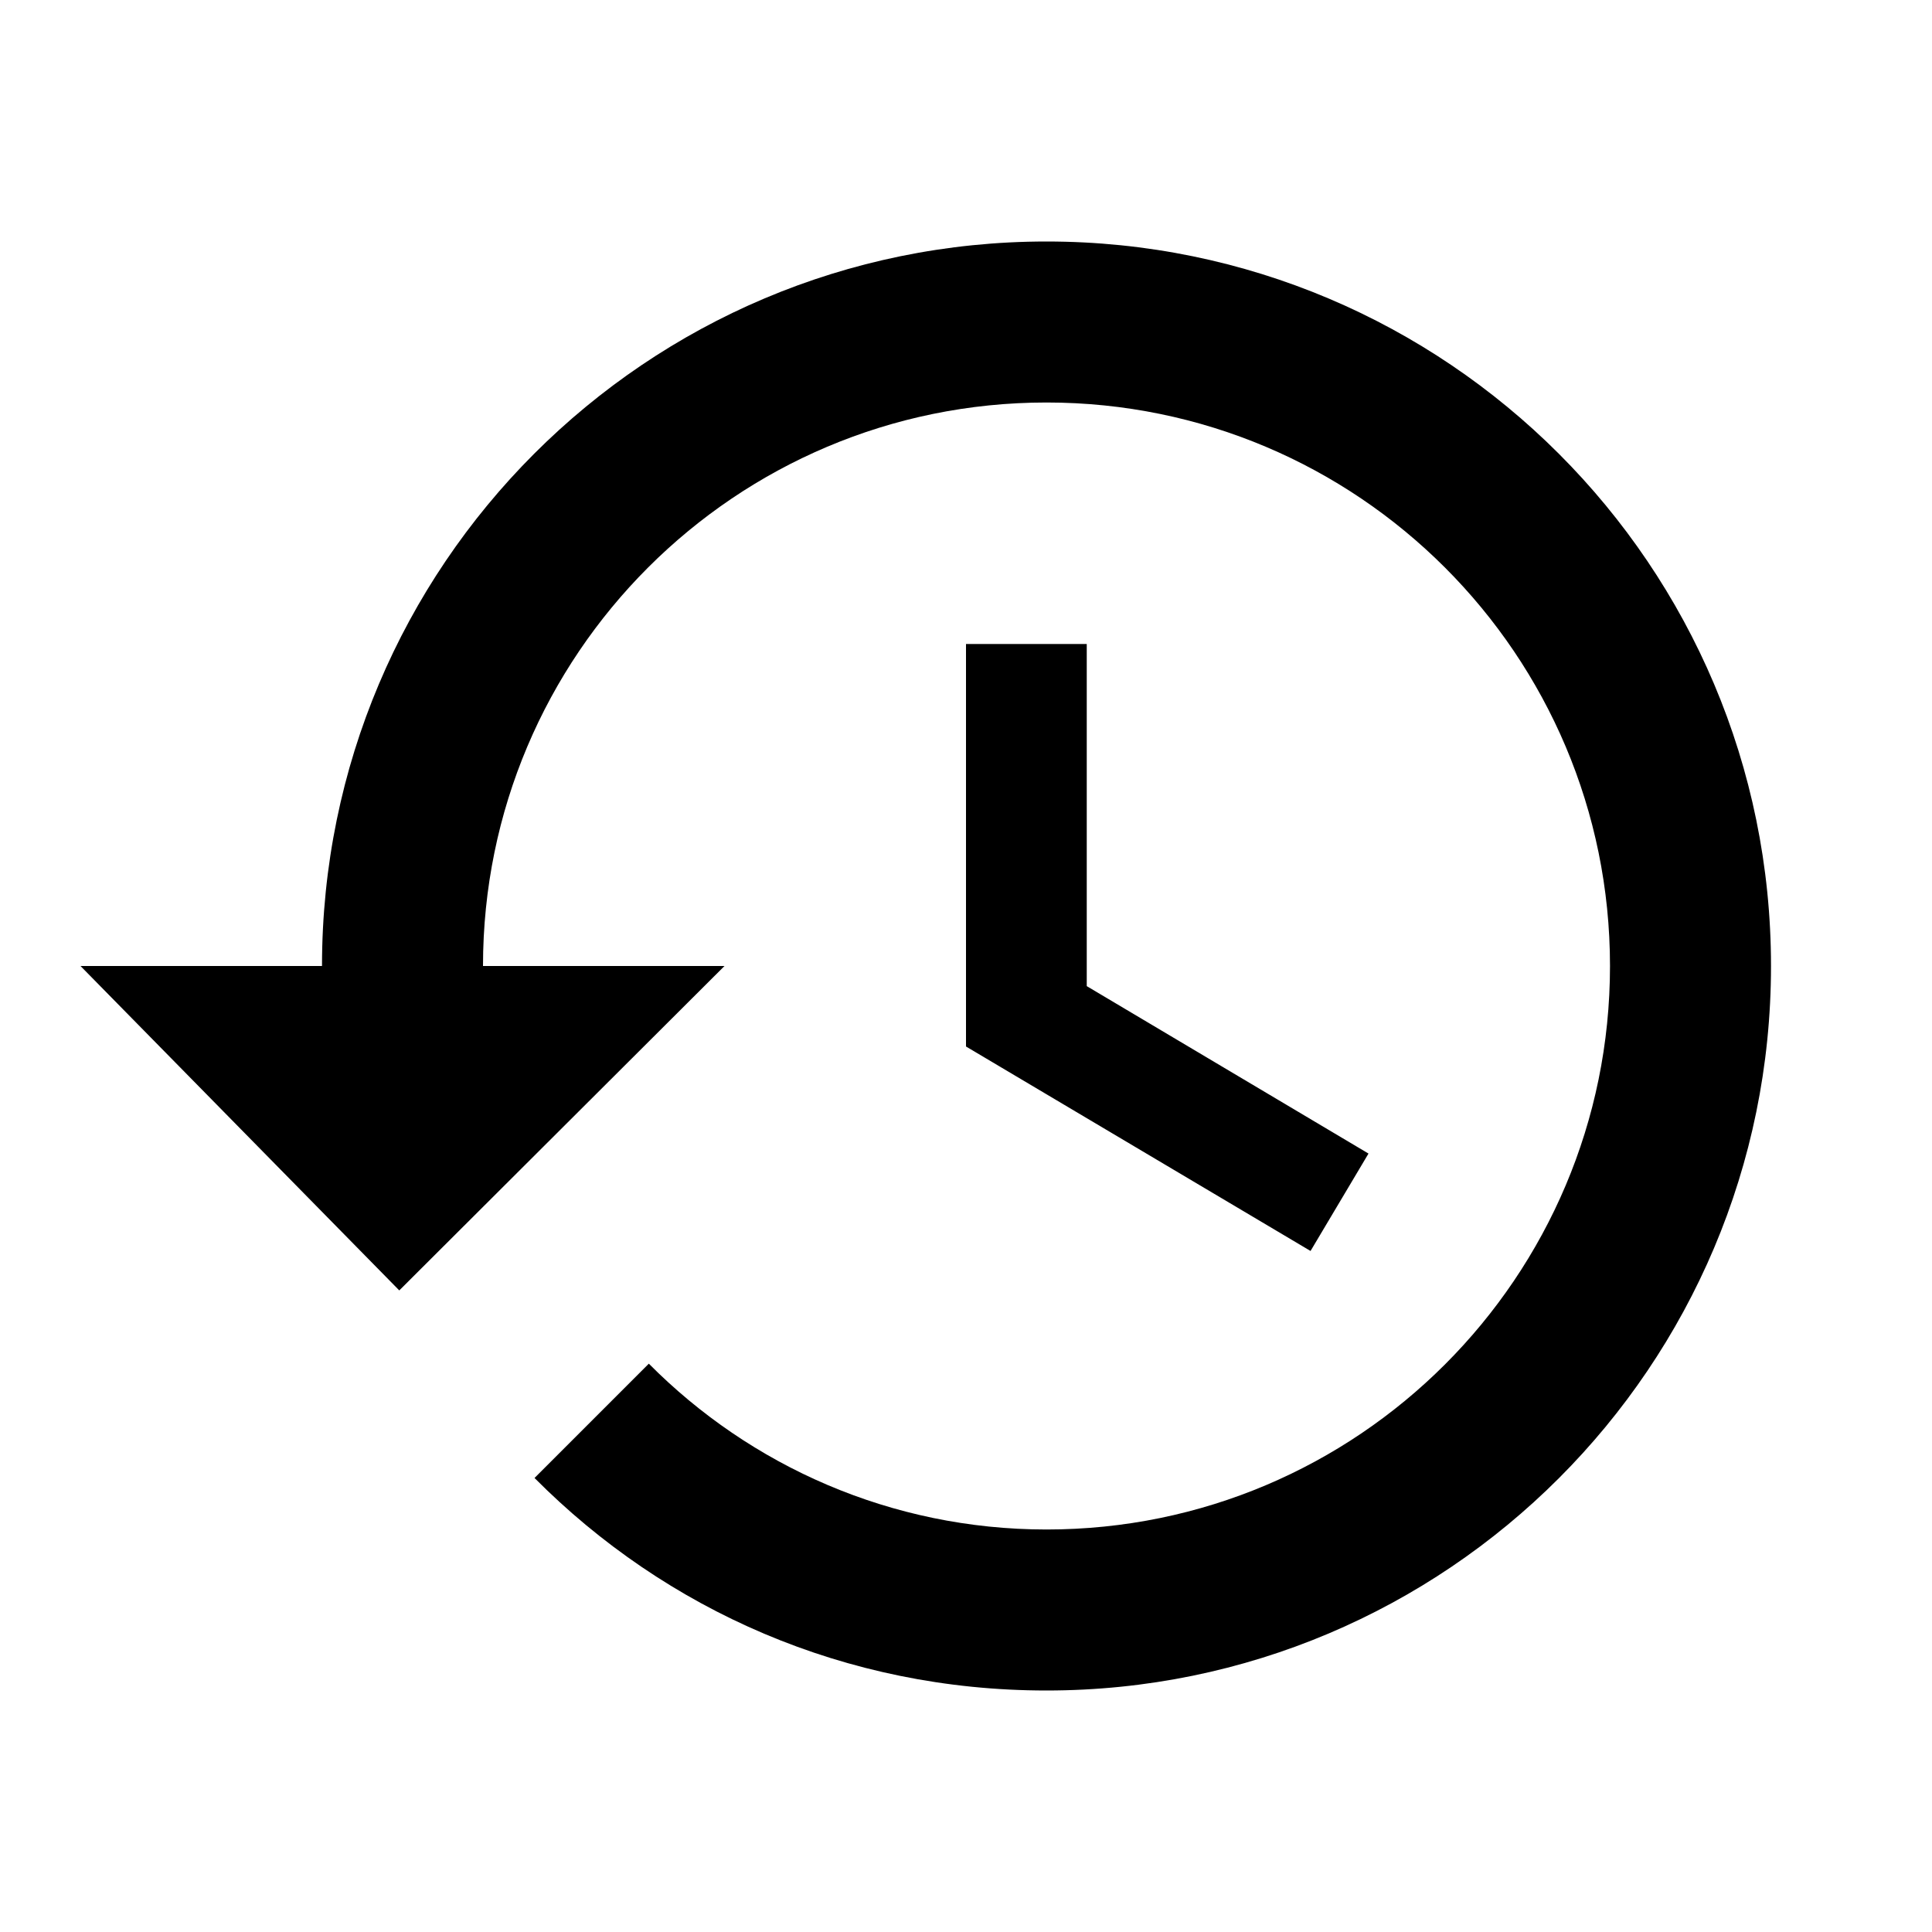
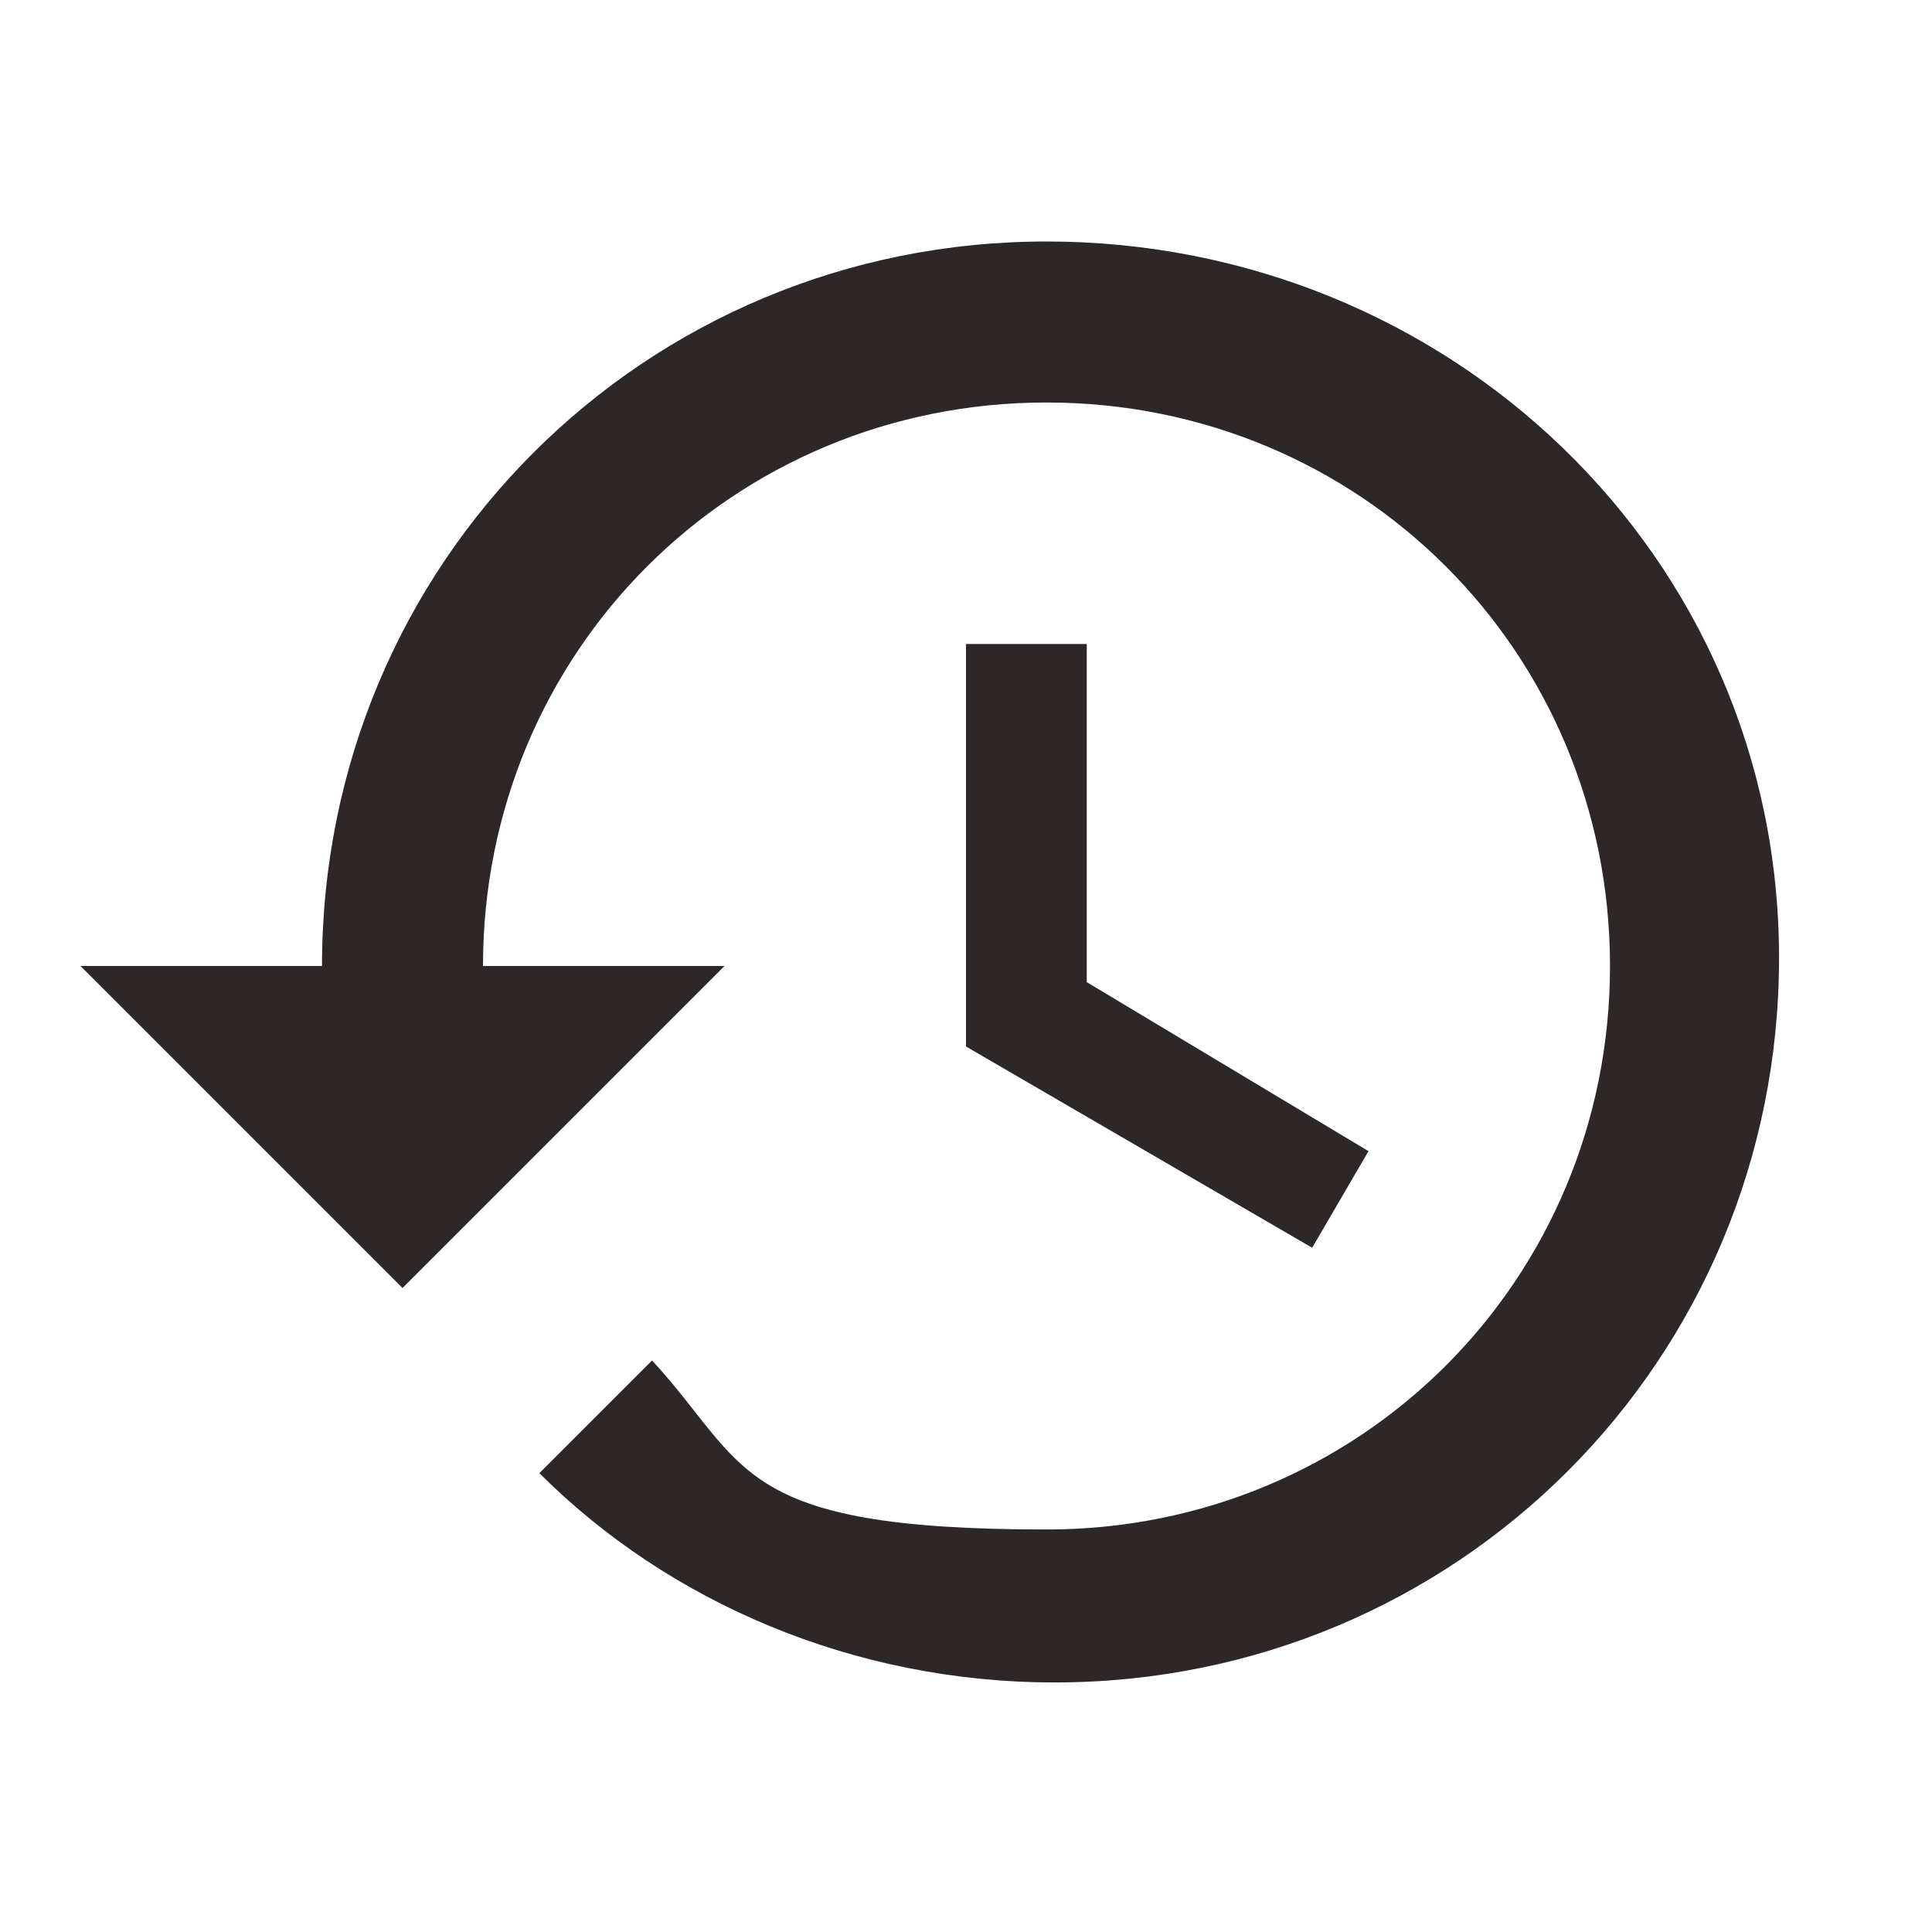
- <svg xmlns="http://www.w3.org/2000/svg" viewBox="0 0 24 24">
-   <path d="M13.5,8H12V13L16.28,15.54L17,14.33L13.5,12.25V8M13,3A9,9 0 0,0 4,12H1L4.96,16.03L9,12H6A7,7 0 0,1 13,5A7,7 0 0,1 20,12A7,7 0 0,1 13,19C11.07,19 9.32,18.21 8.06,16.94L6.64,18.36C8.27,20 10.5,21 13,21A9,9 0 0,0 22,12A9,9 0 0,0 13,3" />
+ <svg xmlns="http://www.w3.org/2000/svg" id="Layer_1" data-name="Layer 1" version="1.1" viewBox="0 0 24 24">
+   <defs>
+     <style>
+       .cls-1 {
+         fill: #2d2827;
+         stroke-width: 0px;
+       }
+     </style>
+   </defs>
+   <path class="cls-1" d="M13.5,8h-1.5v5l4.3,2.5.7-1.2-3.5-2.1v-4.2M13,3c-5,0-9,4-9,9H1l4,4,4-4h-3c0-3.9,3.1-7,7-7s7,3.1,7,7-3.1,7-7,7-3.7-.8-4.9-2.1l-1.4,1.4c1.6,1.6,3.9,2.6,6.4,2.6,5,0,9-4,9-9S18,3,13,3" />
</svg>
